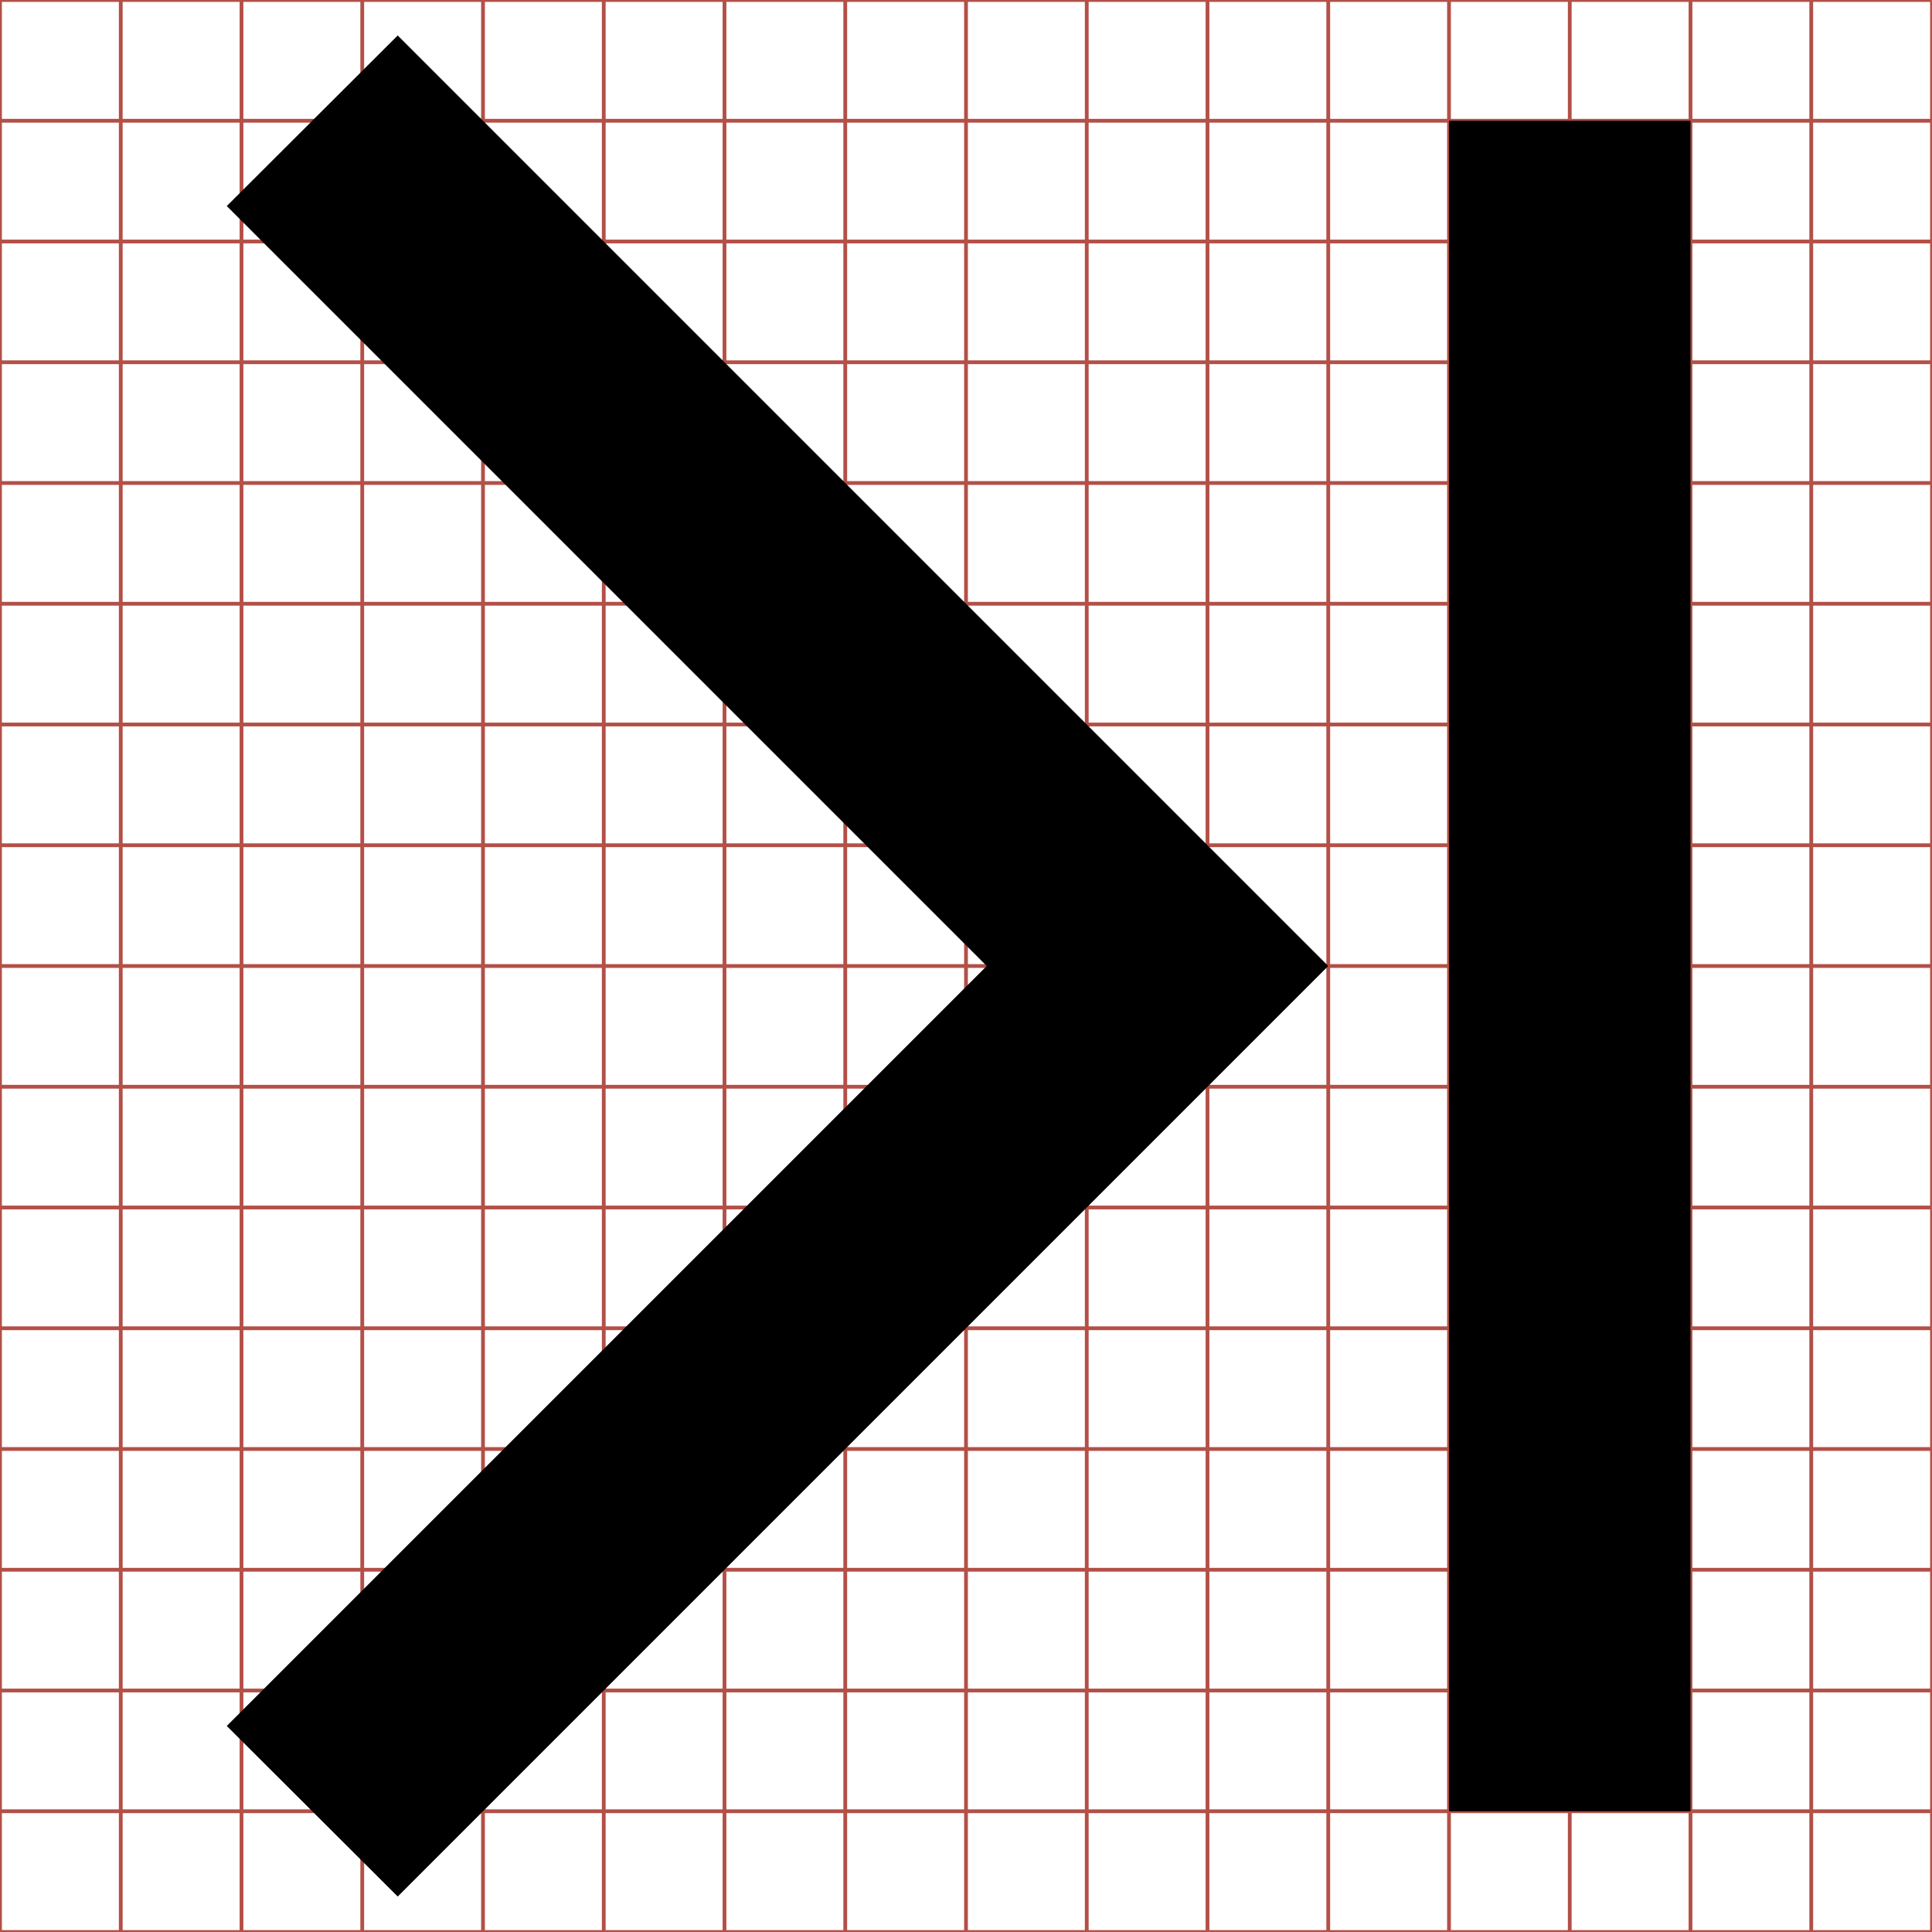
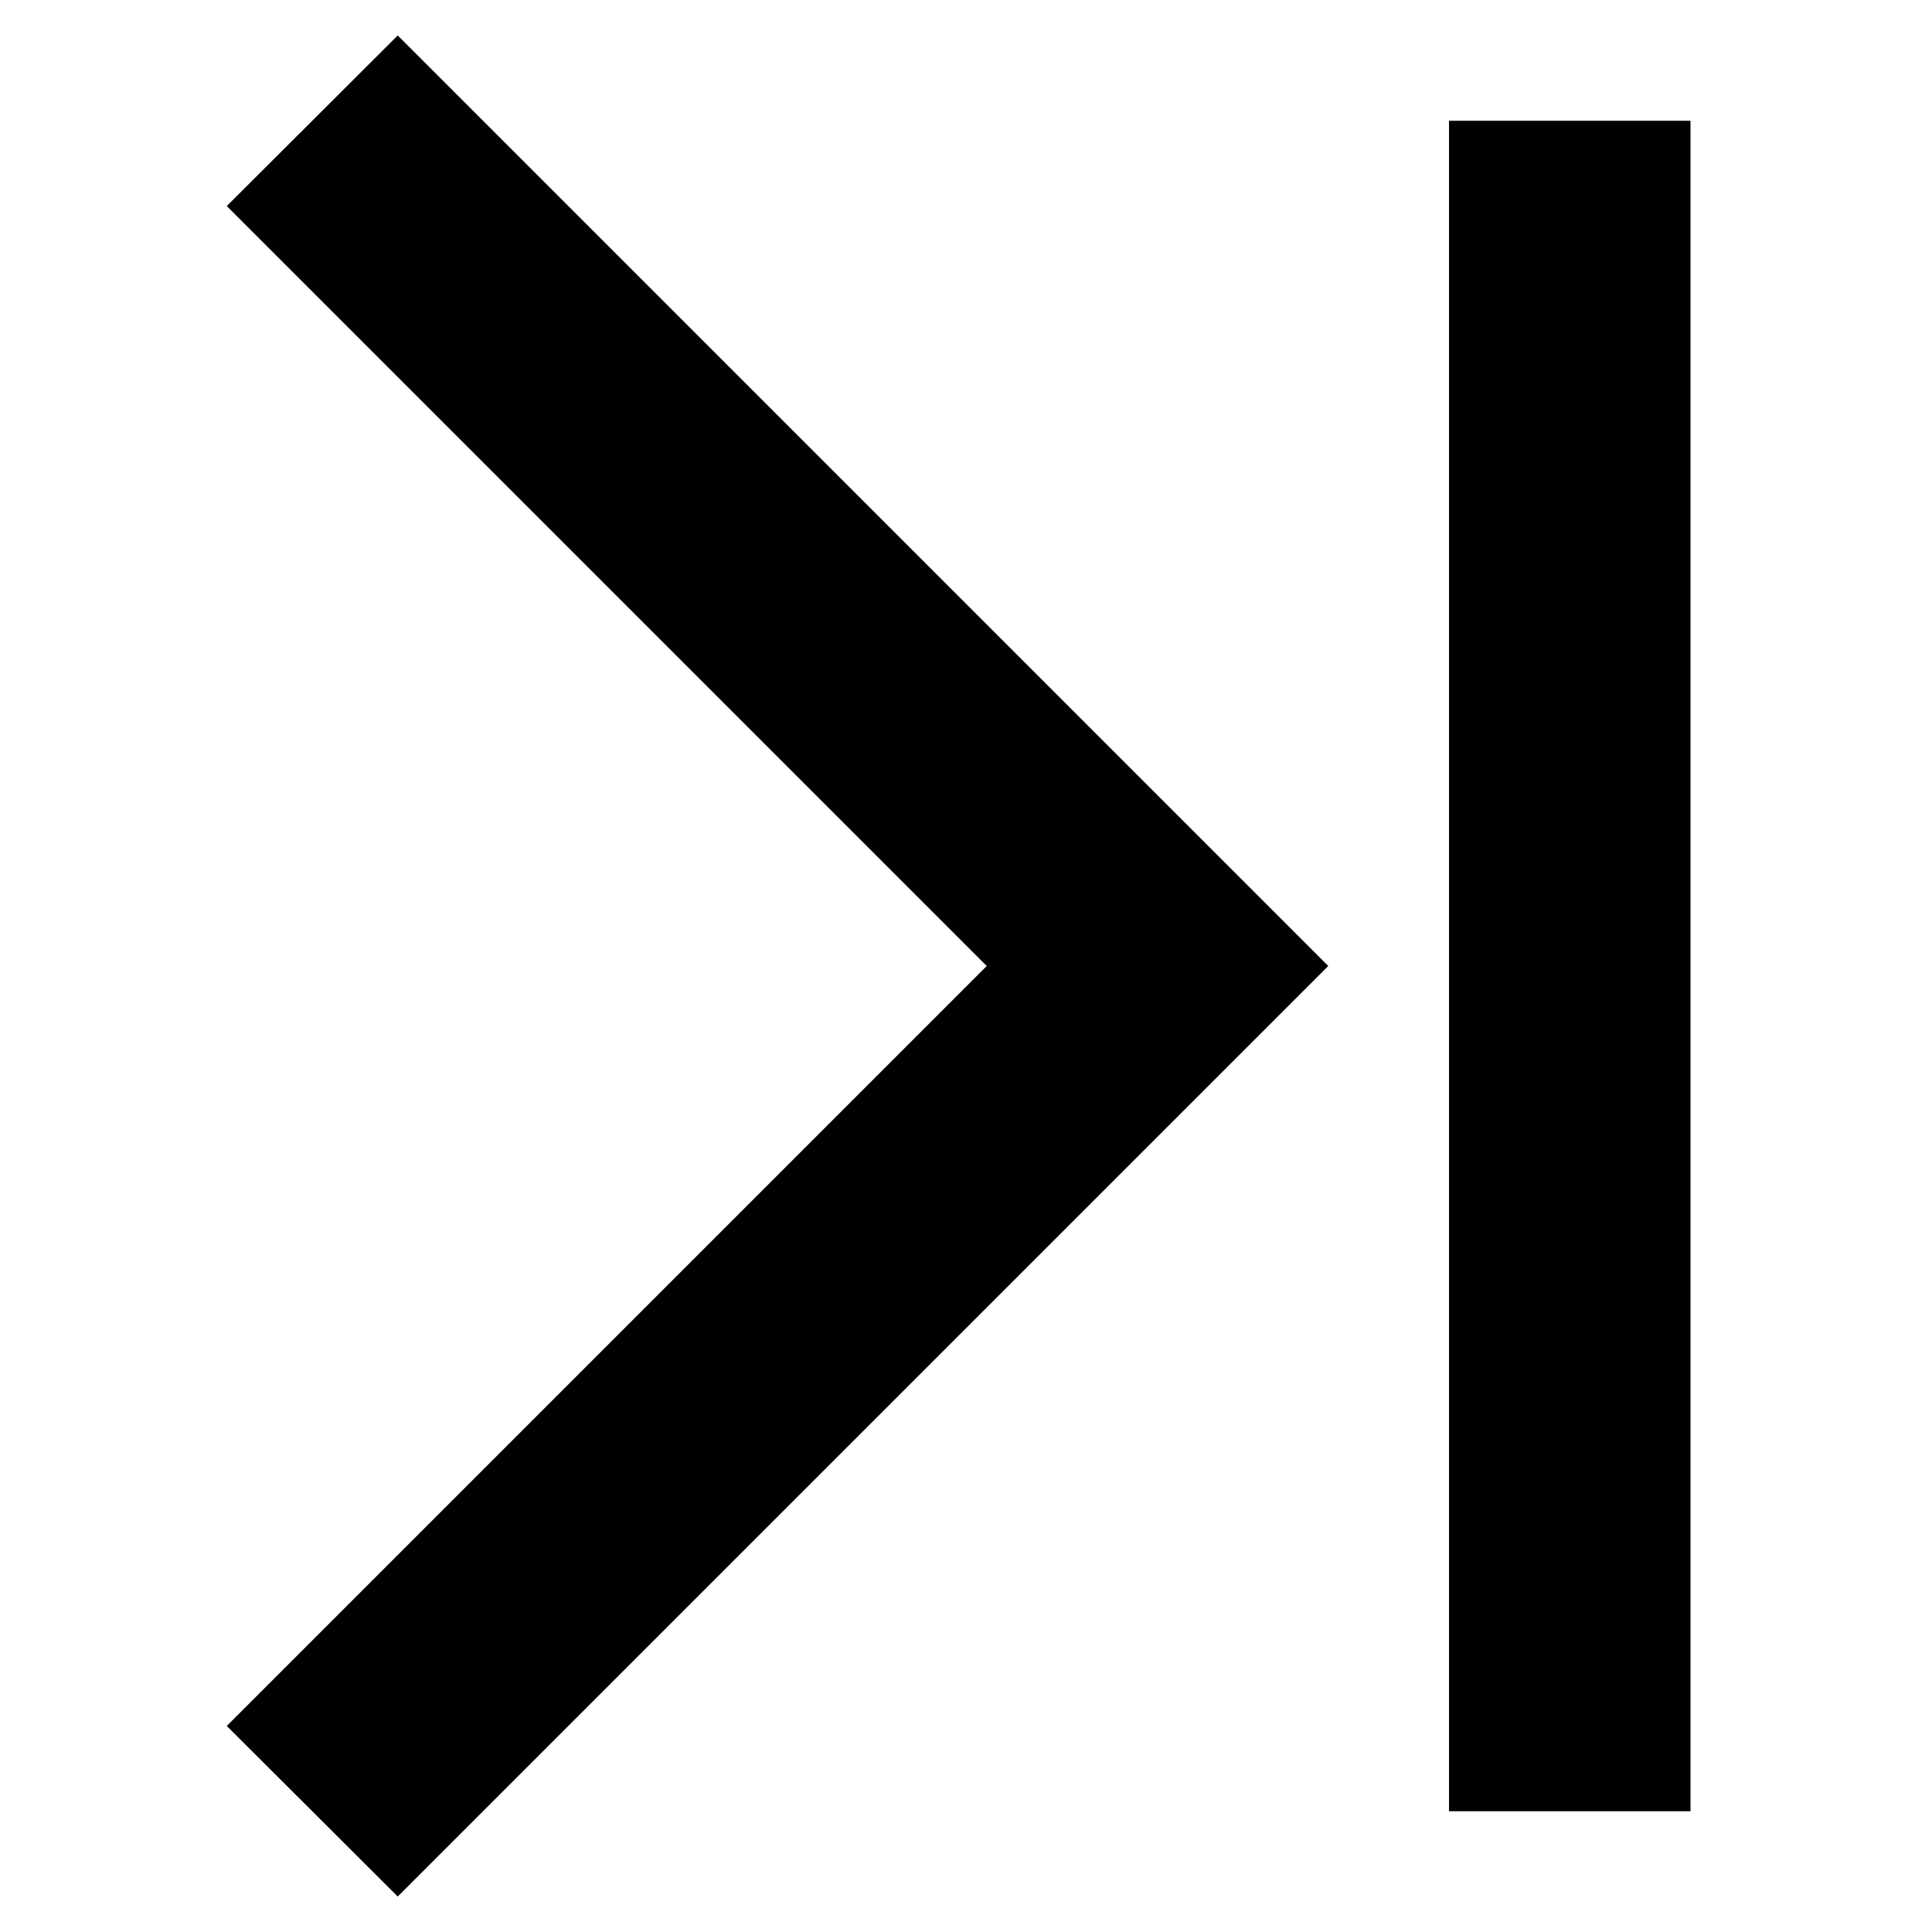
<svg xmlns="http://www.w3.org/2000/svg" version="1.1" id="Layer_1" x="0px" y="0px" width="512px" height="512px" viewBox="0 0 512 512" enable-background="new 0 0 512 512" xml:space="preserve">
-   <g id="svgGrid">
-     <line fill="none" stroke="#B35047" x1="32" y1="0" x2="32" y2="512" />
-     <line fill="none" stroke="#B35047" x1="64" y1="0" x2="64" y2="512" />
-     <line fill="none" stroke="#B35047" x1="96" y1="0" x2="96" y2="512" />
-     <line fill="none" stroke="#B35047" x1="128" y1="0" x2="128" y2="512" />
-     <line fill="none" stroke="#B35047" x1="160" y1="0" x2="160" y2="512" />
-     <line fill="none" stroke="#B35047" x1="192" y1="0" x2="192" y2="512" />
-     <line fill="none" stroke="#B35047" x1="224" y1="0" x2="224" y2="512" />
-     <line fill="none" stroke="#B35047" x1="256" y1="0" x2="256" y2="512" />
-     <line fill="none" stroke="#B35047" x1="288" y1="0" x2="288" y2="512" />
-     <line fill="none" stroke="#B35047" x1="320" y1="0" x2="320" y2="512" />
-     <line fill="none" stroke="#B35047" x1="352" y1="0" x2="352" y2="512" />
-     <line fill="none" stroke="#B35047" x1="384" y1="0" x2="384" y2="512" />
-     <line fill="none" stroke="#B35047" x1="416" y1="0" x2="416" y2="512" />
-     <line fill="none" stroke="#B35047" x1="448" y1="0" x2="448" y2="512" />
-     <line fill="none" stroke="#B35047" x1="480" y1="0" x2="480" y2="512" />
-     <line fill="none" stroke="#B35047" x1="0" y1="32" x2="512" y2="32" />
-     <line fill="none" stroke="#B35047" x1="0" y1="64" x2="512" y2="64" />
-     <line fill="none" stroke="#B35047" x1="0" y1="96" x2="512" y2="96" />
-     <line fill="none" stroke="#B35047" x1="0" y1="128" x2="512" y2="128" />
-     <line fill="none" stroke="#B35047" x1="0" y1="160" x2="512" y2="160" />
-     <line fill="none" stroke="#B35047" x1="0" y1="192" x2="512" y2="192" />
-     <line fill="none" stroke="#B35047" x1="0" y1="224" x2="512" y2="224" />
-     <line fill="none" stroke="#B35047" x1="0" y1="256" x2="512" y2="256" />
-     <line fill="none" stroke="#B35047" x1="0" y1="288" x2="512" y2="288" />
-     <line fill="none" stroke="#B35047" x1="0" y1="320" x2="512" y2="320" />
-     <line fill="none" stroke="#B35047" x1="0" y1="352" x2="512" y2="352" />
-     <line fill="none" stroke="#B35047" x1="0" y1="384" x2="512" y2="384" />
-     <line fill="none" stroke="#B35047" x1="0" y1="416" x2="512" y2="416" />
-     <line fill="none" stroke="#B35047" x1="0" y1="448" x2="512" y2="448" />
-     <line fill="none" stroke="#B35047" x1="0" y1="480" x2="512" y2="480" />
-     <rect fill="none" stroke="#B35047" width="512" height="512" />
-   </g>
  <path d="M384,32v448h64V32H384z M60.1,54.6L261.5,256L60.1,457.4l45.3,45.2L352,256L105.4,9.4L60.1,54.6z" />
</svg>
